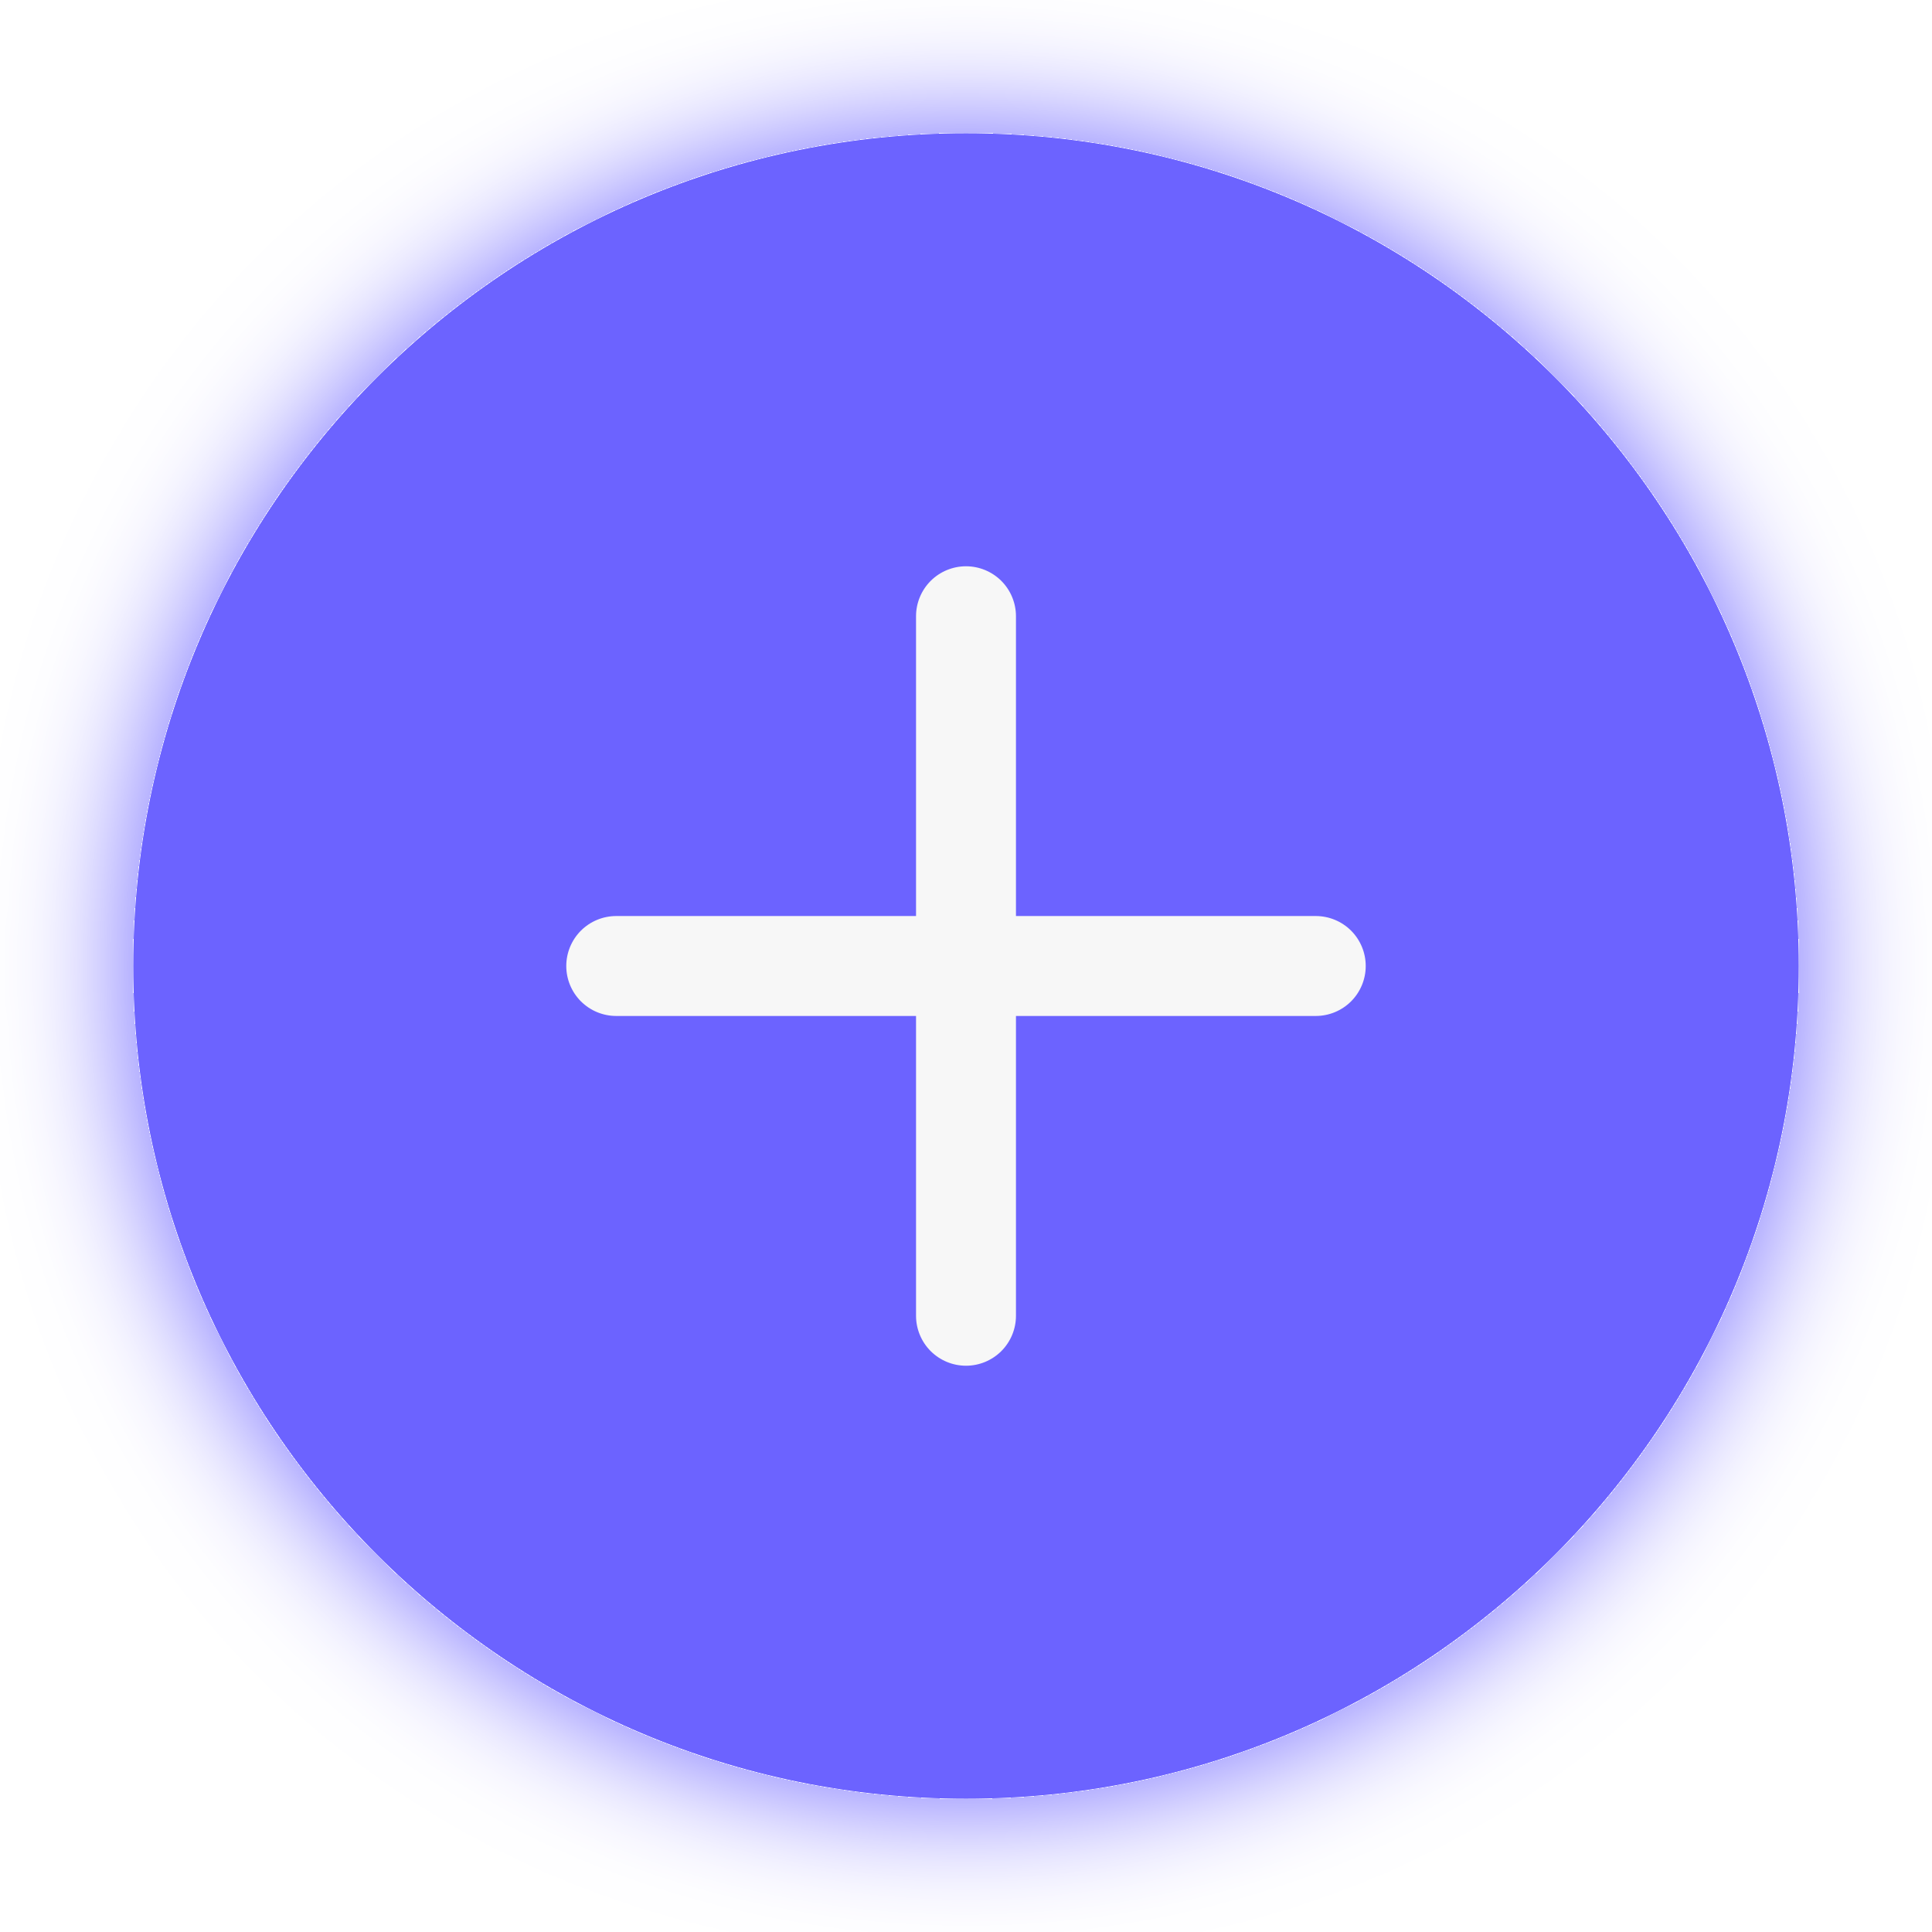
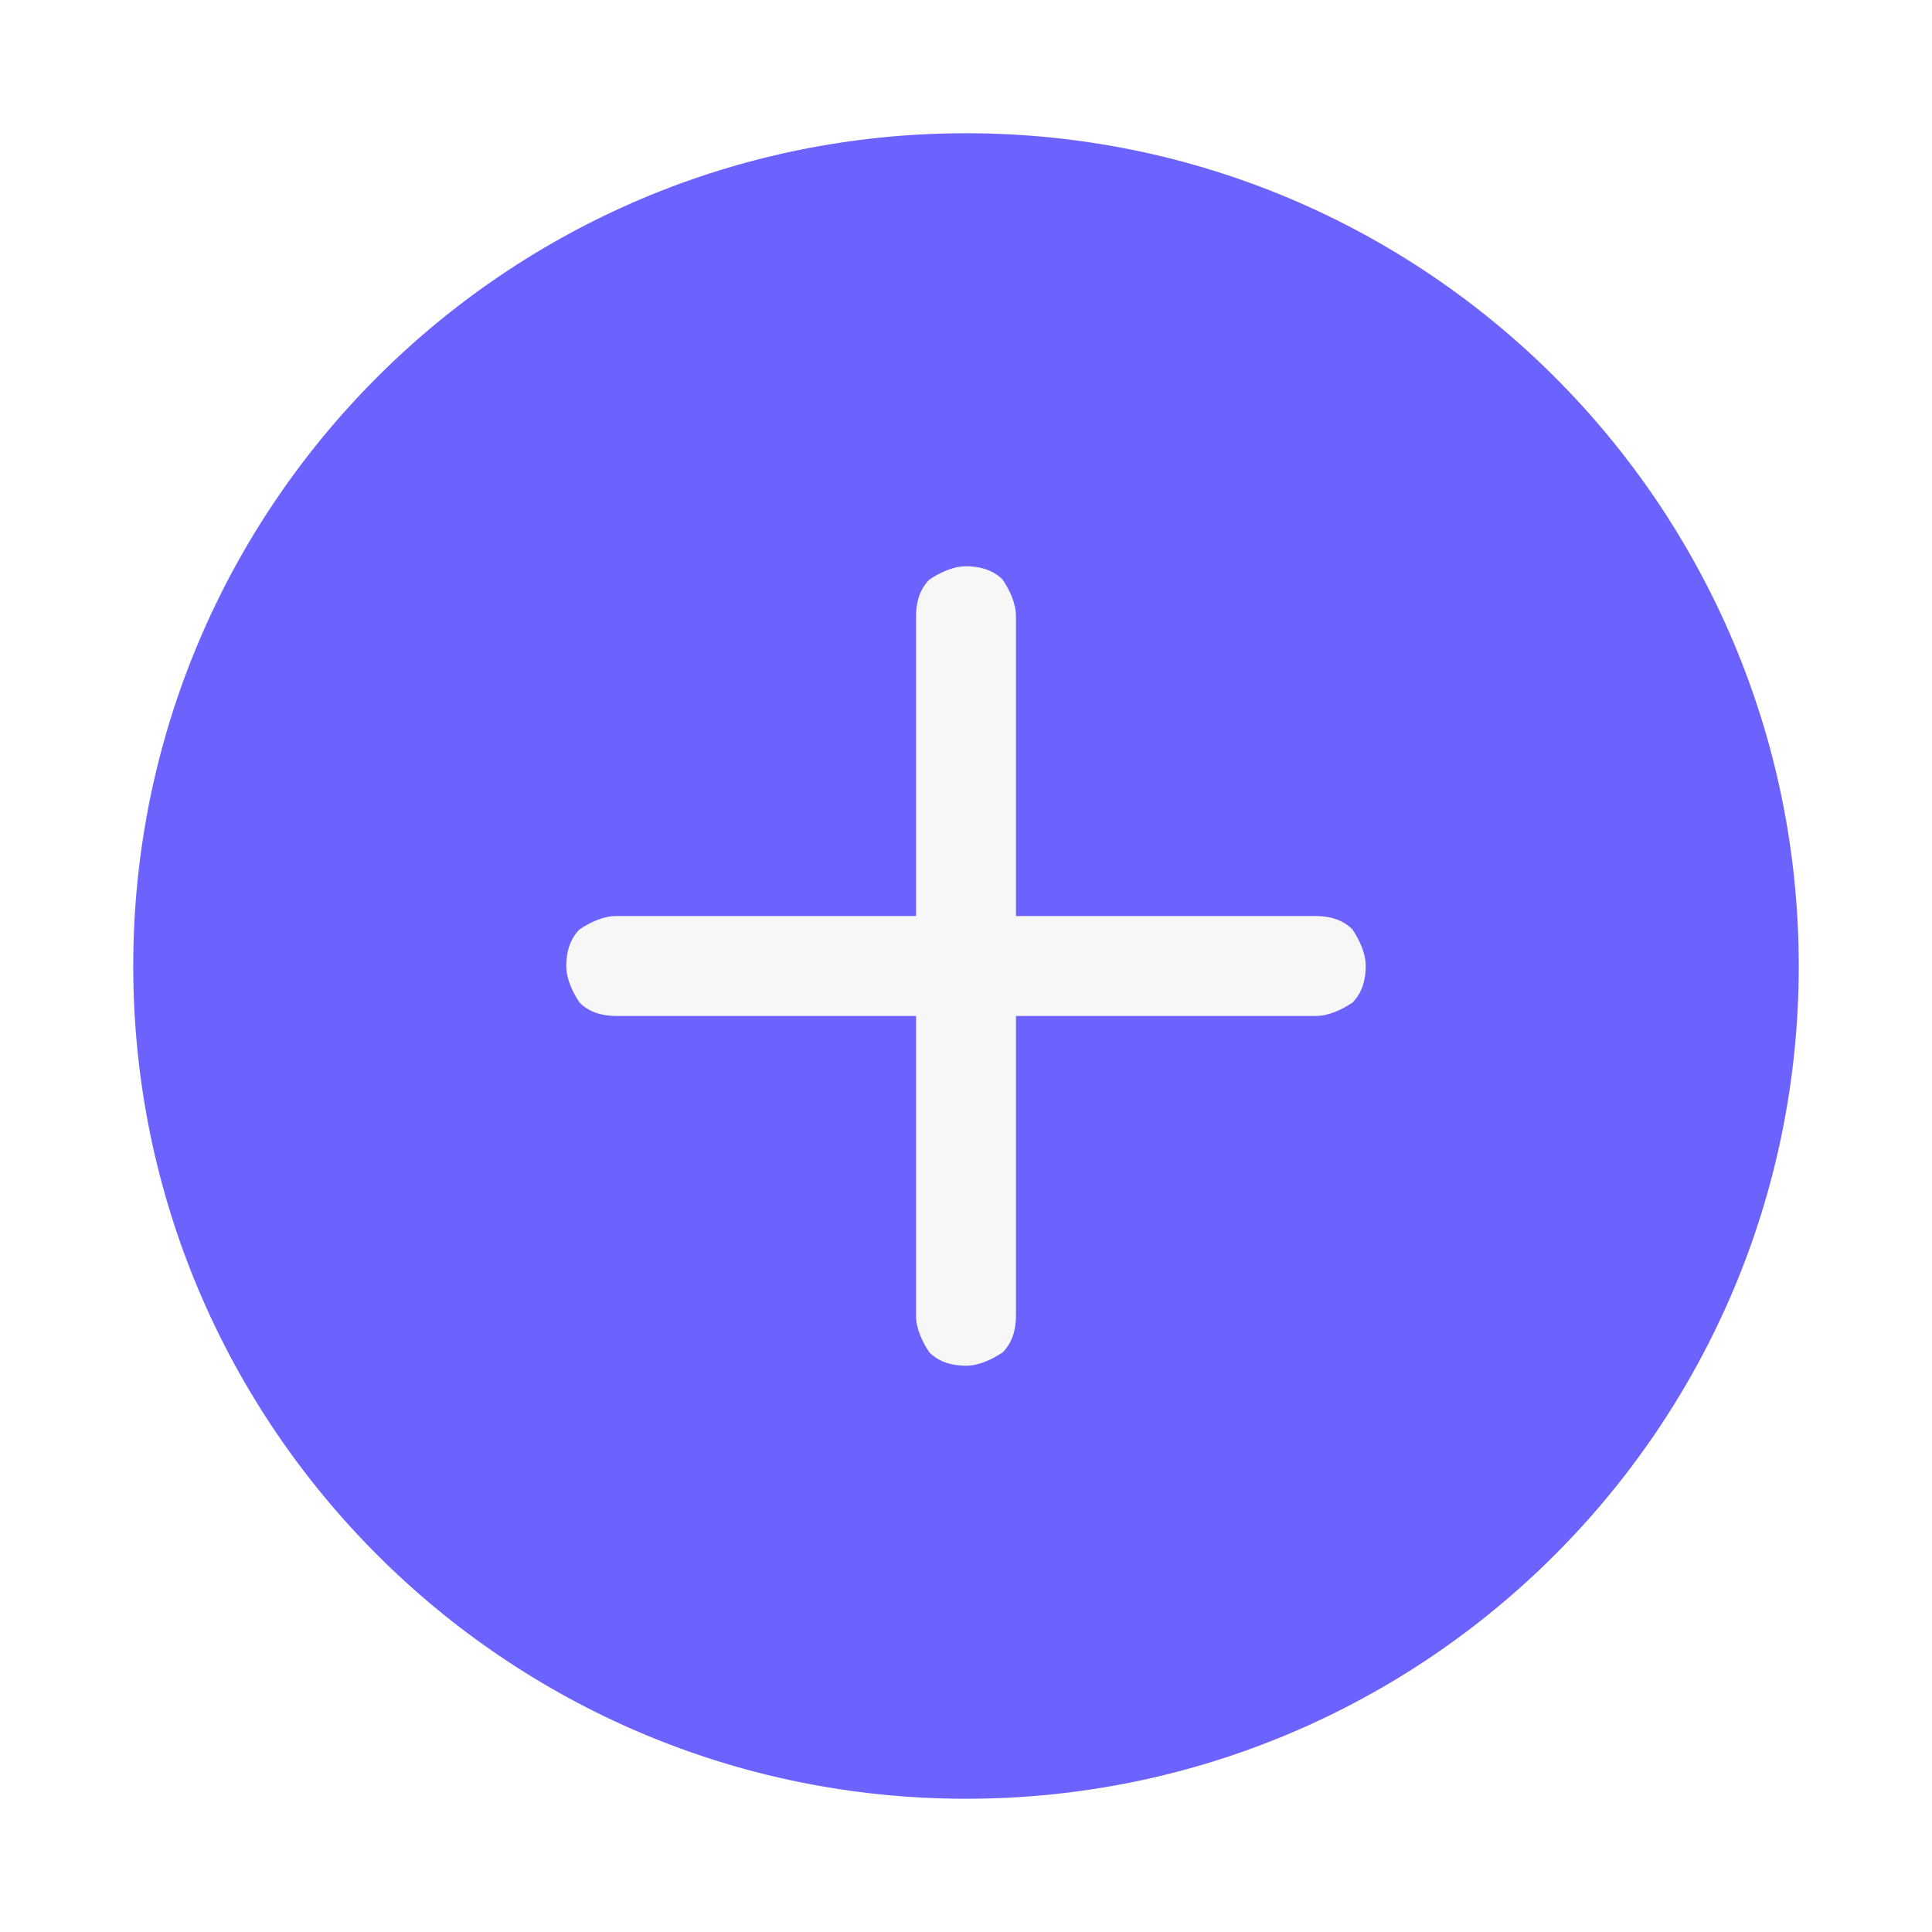
- <svg xmlns="http://www.w3.org/2000/svg" width="58" height="58" viewBox="0 0 58 58" fill="none">
-   <g filter="url(#filter0_d_17_249)">
-     <circle cx="29" cy="29" r="25" fill="#6C63FF" />
-   </g>
-   <path fill-rule="evenodd" clip-rule="evenodd" d="M27.5 39.5C27.5 39.898 27.658 40.279 27.939 40.561C28.221 40.842 28.602 41 29 41C29.398 41 29.779 40.842 30.061 40.561C30.342 40.279 30.5 39.898 30.5 39.5V30.5H39.5C39.898 30.5 40.279 30.342 40.561 30.061C40.842 29.779 41 29.398 41 29C41 28.602 40.842 28.221 40.561 27.939C40.279 27.658 39.898 27.5 39.5 27.5H30.5V18.5C30.5 18.102 30.342 17.721 30.061 17.439C29.779 17.158 29.398 17 29 17C28.602 17 28.221 17.158 27.939 17.439C27.658 17.721 27.5 18.102 27.5 18.5V27.5H18.5C18.102 27.5 17.721 27.658 17.439 27.939C17.158 28.221 17 28.602 17 29C17 29.398 17.158 29.779 17.439 30.061C17.721 30.342 18.102 30.5 18.5 30.5H27.5V39.5Z" fill="#F7F7F7" />
+ <svg xmlns="http://www.w3.org/2000/svg" id="Layer_1" data-name="Layer 1" version="1.1" viewBox="0 0 58 58">
  <defs>
-     <filter id="filter0_d_17_249" x="0" y="0" width="58" height="58" filterUnits="userSpaceOnUse" color-interpolation-filters="sRGB">
-       <feFlood flood-opacity="0" result="BackgroundImageFix" />
-       <feColorMatrix in="SourceAlpha" type="matrix" values="0 0 0 0 0 0 0 0 0 0 0 0 0 0 0 0 0 0 127 0" result="hardAlpha" />
-       <feOffset />
-       <feGaussianBlur stdDeviation="2" />
-       <feComposite in2="hardAlpha" operator="out" />
-       <feColorMatrix type="matrix" values="0 0 0 0 0.424 0 0 0 0 0.388 0 0 0 0 1 0 0 0 1 0" />
-       <feBlend mode="normal" in2="BackgroundImageFix" result="effect1_dropShadow_17_249" />
-       <feBlend mode="normal" in="SourceGraphic" in2="effect1_dropShadow_17_249" result="shape" />
-     </filter>
+     <style>
+       .cls-1 {
+         fill: #f7f7f7;
+         fill-rule: evenodd;
+       }
+ 
+       .cls-1, .cls-2 {
+         stroke-width: 0px;
+       }
+ 
+       .cls-2 {
+         fill: #6c63ff;
+       }
+     </style>
  </defs>
+   <circle class="cls-2" cx="29" cy="29" r="25" />
+   <path class="cls-1" d="M27.5,39.5c0,.4.2.8.4,1.1.3.3.7.4,1.1.4s.8-.2,1.1-.4c.3-.3.4-.7.4-1.1v-9h9c.4,0,.8-.2,1.1-.4.3-.3.4-.7.4-1.1s-.2-.8-.4-1.1c-.3-.3-.7-.4-1.1-.4h-9v-9c0-.4-.2-.8-.4-1.1-.3-.3-.7-.4-1.1-.4s-.8.2-1.1.4c-.3.3-.4.7-.4,1.1v9h-9c-.4,0-.8.2-1.1.4-.3.3-.4.7-.4,1.1s.2.8.4,1.1c.3.3.7.4,1.1.4h9v9Z" />
</svg>
